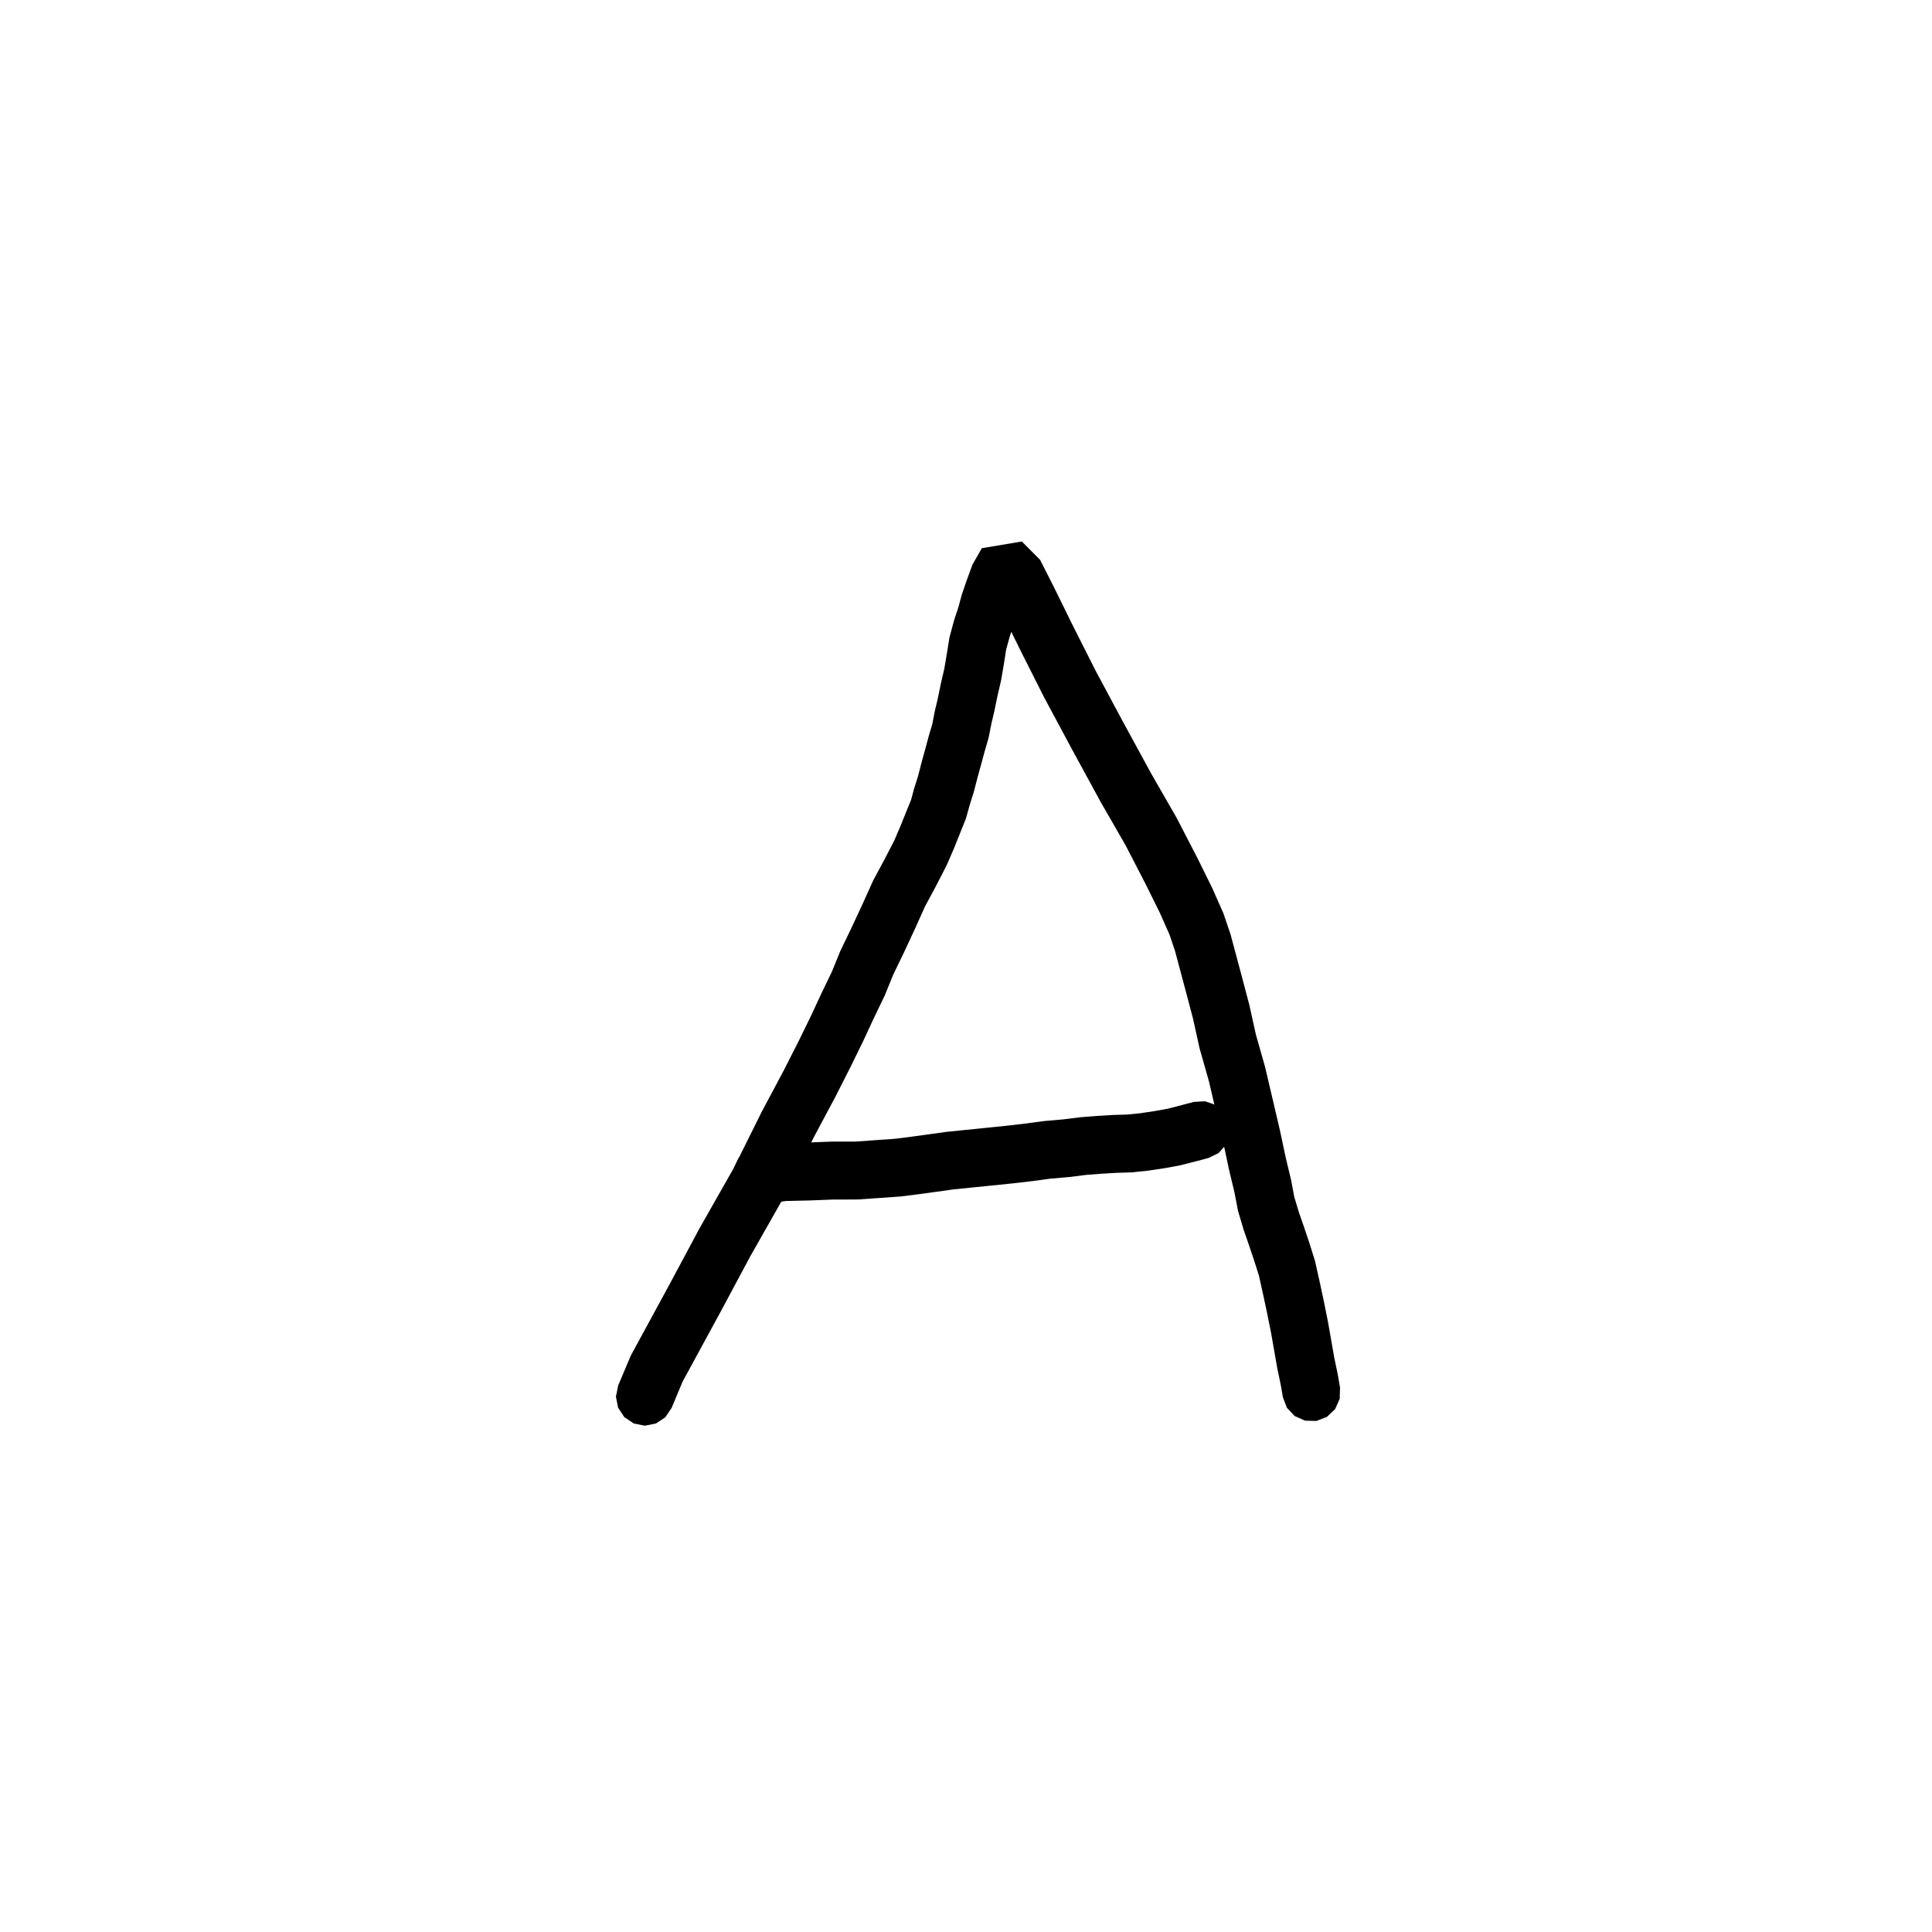
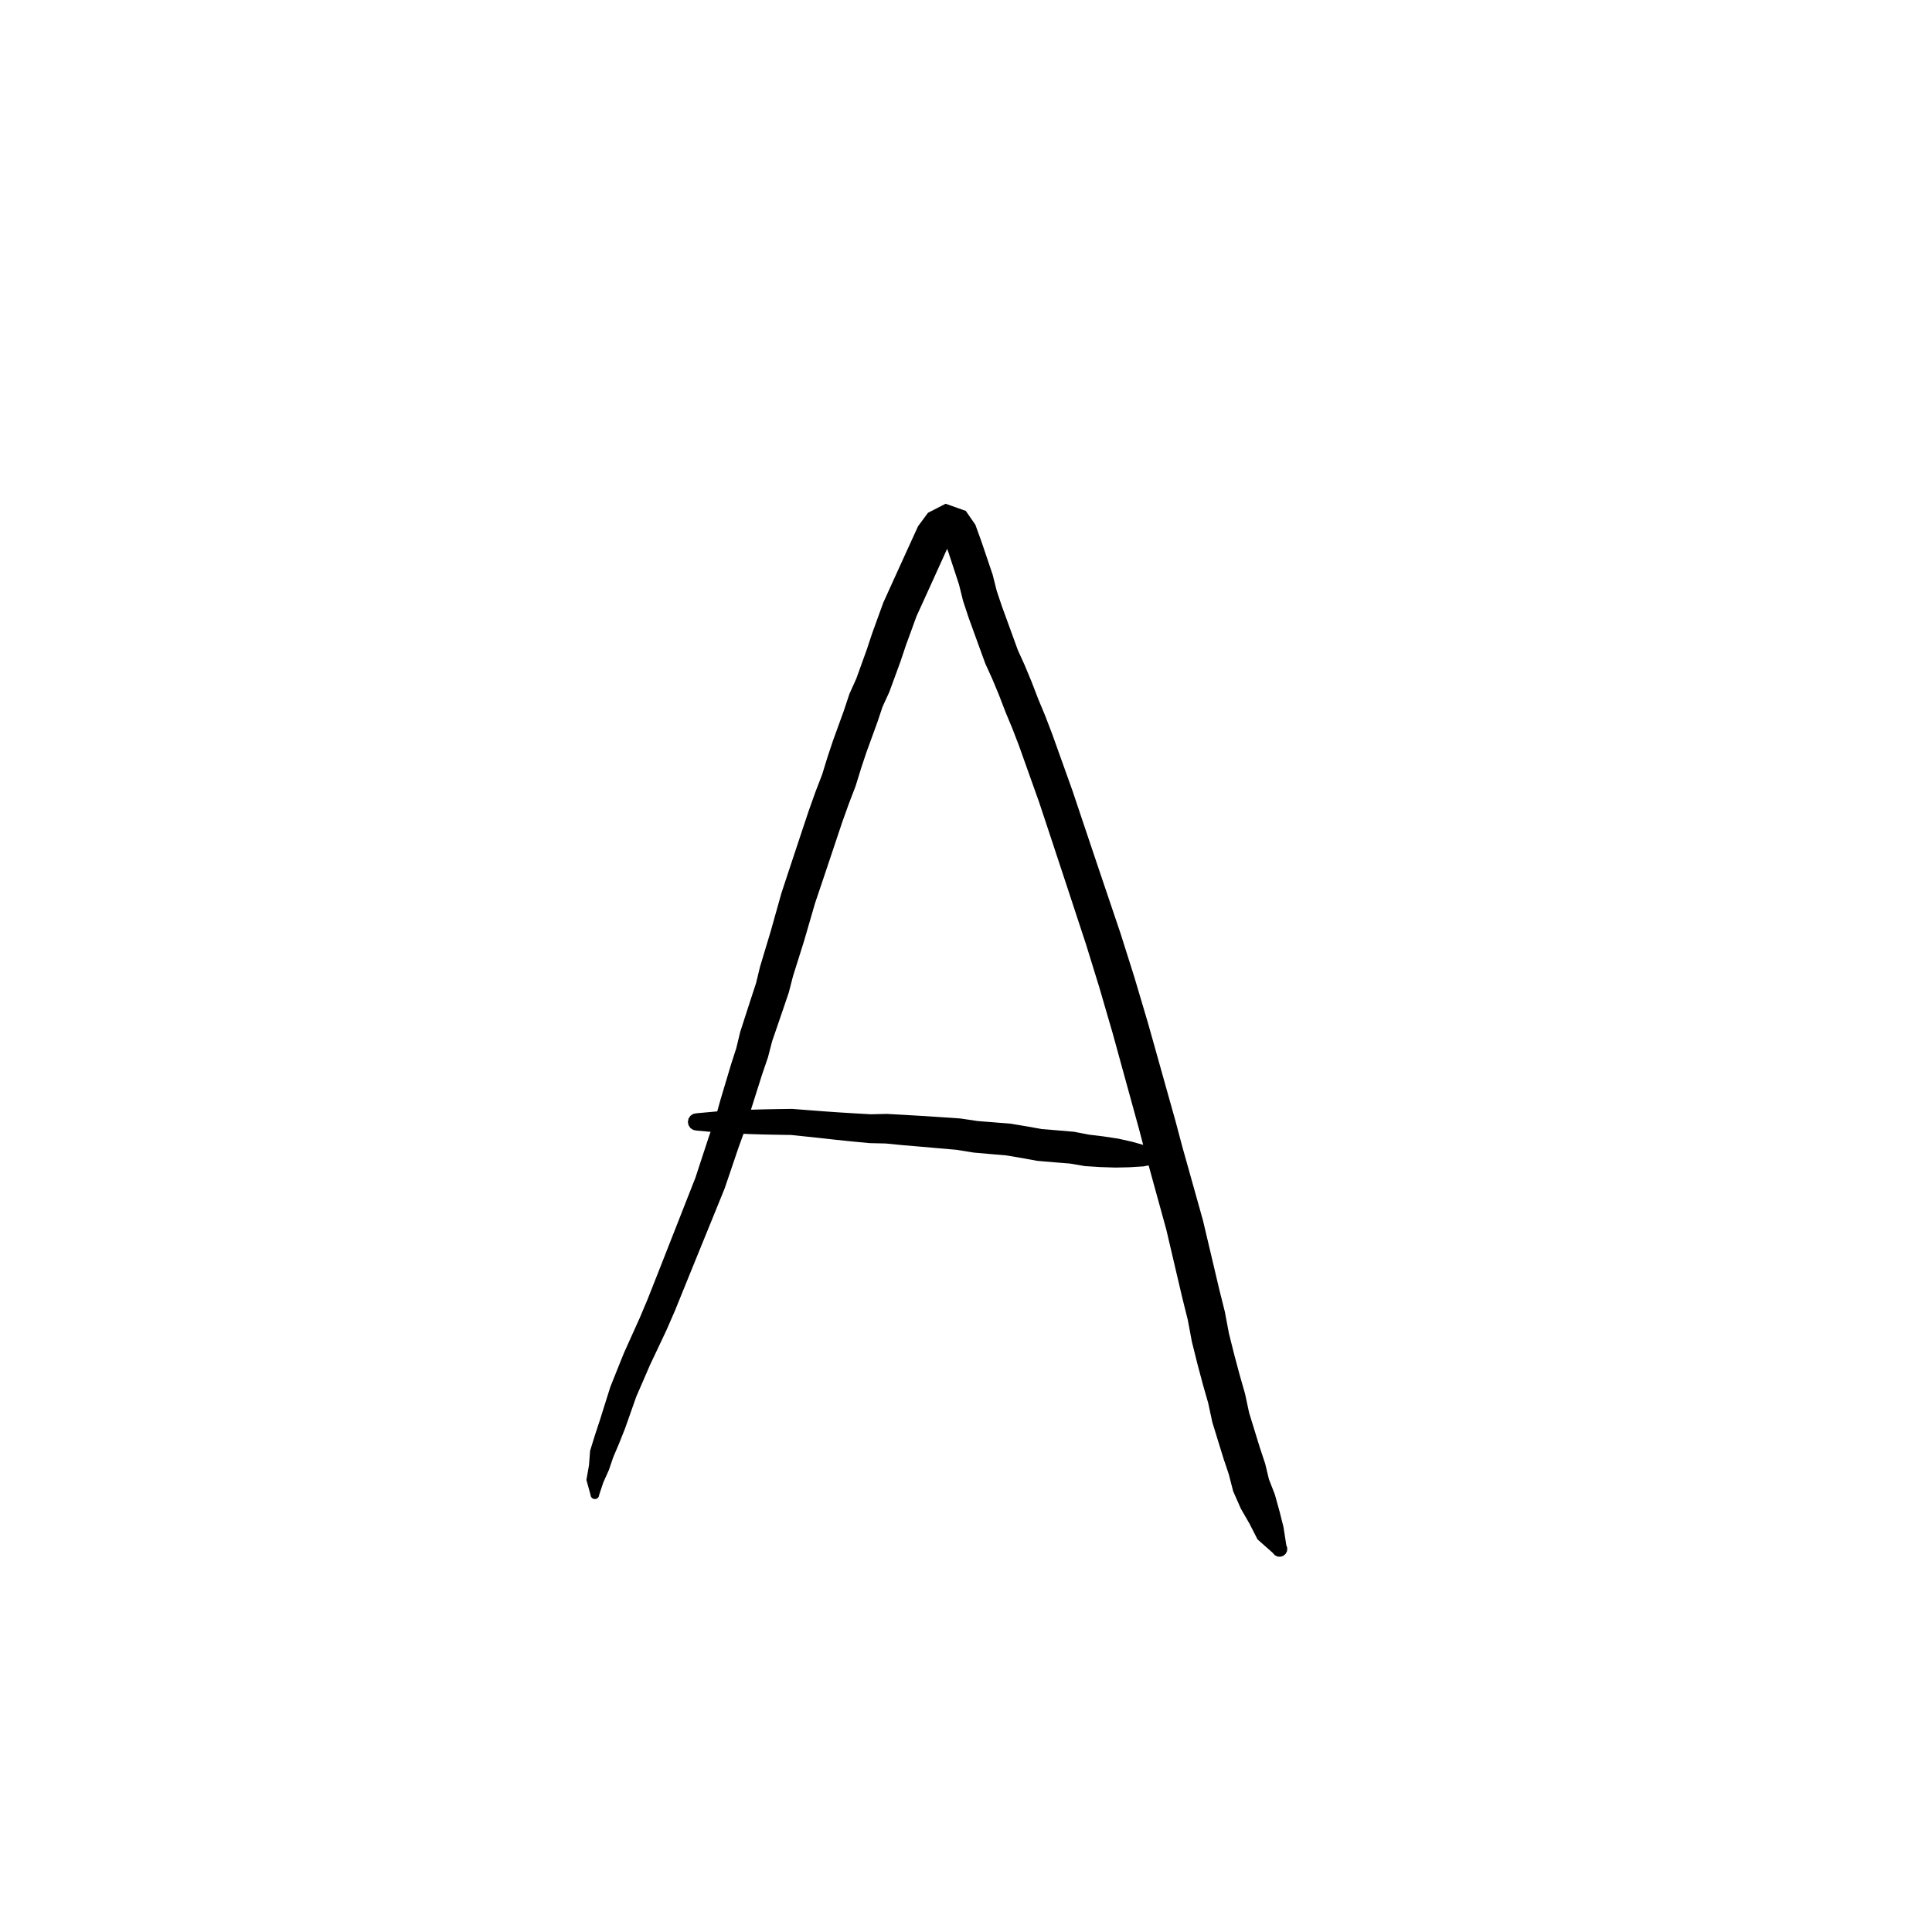
<svg xmlns="http://www.w3.org/2000/svg" viewBox="0 0 300 300" width="300" height="300">
-   <path d="M 104.289 218.622 L 105.977 214.569 L 111.897 203.687 L 116.519 195.051 L 121.895 185.581 L 126.318 176.688 L 129.641 170.455 L 132.114 165.587 L 134.108 161.501 L 135.646 158.187 L 137.391 154.558 L 138.7 151.345 L 140.359 147.911 L 142.134 144.096 L 143.67 140.682 L 145.307 137.645 L 146.995 134.365 L 148.128 131.74 L 149.026 129.512 L 149.986 127.113 L 150.579 124.992 L 151.209 122.986 L 151.798 120.698 L 152.366 118.647 L 152.892 116.693 L 153.515 114.551 L 153.947 112.351 L 154.412 110.386 L 154.901 108.015 L 155.454 105.618 L 155.9 103.009 L 156.228 100.892 L 156.784 98.862 L 157.433 96.898 L 157.953 94.966 L 158.652 92.956 L 159.331 91.089 L 159.035 91.27 L 154.246 91.918 L 153.83 91.63 L 155.583 95.153 L 158.476 101.041 L 162.131 108.283 L 166.419 116.285 L 170.907 124.52 L 174.798 131.292 L 177.855 137.207 L 180.101 141.747 L 181.602 145.132 L 182.459 147.674 L 183.299 150.822 L 184.175 154.095 L 185.242 158.134 L 186.275 162.8 L 187.731 167.939 L 188.846 172.714 L 189.978 177.552 L 190.858 181.694 L 191.695 185.183 L 192.232 188.007 L 193.126 191.002 L 193.917 193.288 L 194.73 195.702 L 195.487 198.082 L 196.097 200.831 L 196.725 203.756 L 197.348 206.845 L 197.837 209.619 L 198.334 212.456 L 198.9 215.177 L 199.206 216.969 L 199.833 218.609 L 201.041 219.883 L 202.644 220.599 L 204.399 220.647 L 206.039 220.019 L 207.314 218.811 L 208.029 217.208 L 208.077 215.453 L 207.737 213.472 L 207.174 210.764 L 206.701 208.061 L 206.19 205.167 L 205.537 201.925 L 204.889 198.905 L 204.182 195.761 L 203.287 192.912 L 202.435 190.381 L 201.695 188.249 L 200.975 185.871 L 200.489 183.271 L 199.639 179.719 L 198.761 175.584 L 197.61 170.664 L 196.443 165.681 L 194.999 160.585 L 193.99 156.022 L 192.873 151.785 L 191.993 148.496 L 191.077 145.081 L 189.968 141.814 L 188.24 137.907 L 185.882 133.136 L 182.693 126.97 L 178.765 120.132 L 174.336 112.005 L 170.112 104.124 L 166.53 97.025 L 163.647 91.155 L 161.505 86.93 L 158.671 84.081 L 152.462 85.123 L 151.007 87.667 L 150.173 89.939 L 149.357 92.3 L 148.813 94.311 L 148.16 96.29 L 147.429 98.998 L 147.019 101.55 L 146.629 103.854 L 146.109 106.091 L 145.622 108.451 L 145.148 110.459 L 144.768 112.429 L 144.227 114.259 L 143.684 116.276 L 143.102 118.379 L 142.552 120.526 L 141.947 122.441 L 141.473 124.193 L 140.678 126.149 L 139.822 128.274 L 138.876 130.482 L 137.344 133.451 L 135.594 136.71 L 133.952 140.346 L 132.225 144.059 L 130.482 147.675 L 129.172 150.892 L 127.511 154.339 L 125.985 157.625 L 124.061 161.569 L 121.663 166.288 L 118.307 172.586 L 113.955 181.344 L 108.641 190.7 L 103.978 199.41 L 97.954 210.489 L 95.99 215.139 L 95.64 216.86 L 95.974 218.583 L 96.943 220.048 L 98.398 221.03 L 100.119 221.381 L 101.842 221.046 L 103.307 220.077 Z" fill="black" fill-rule="nonzero" />
-   <path d="M 118.946 186.95 L 122.034 186.492 L 125.726 186.406 L 129.456 186.261 L 133.179 186.259 L 136.534 186.024 L 139.831 185.789 L 142.694 185.432 L 145.196 185.088 L 148.063 184.687 L 150.925 184.398 L 153.872 184.099 L 157.089 183.772 L 160.393 183.391 L 163.09 183.025 L 166.015 182.769 L 168.67 182.439 L 170.952 182.259 L 173.28 182.122 L 175.695 182.045 L 178.231 181.785 L 180.784 181.405 L 183.245 180.955 L 185.799 180.301 L 187.653 179.811 L 189.231 179.041 L 190.393 177.725 L 190.964 176.065 L 190.856 174.312 L 190.085 172.734 L 188.77 171.572 L 187.109 171.001 L 185.357 171.109 L 183.534 171.59 L 181.303 172.167 L 179.32 172.525 L 177.1 172.856 L 175.096 173.065 L 172.873 173.131 L 170.332 173.28 L 167.751 173.486 L 165.073 173.818 L 162.098 174.08 L 159.281 174.46 L 156.118 174.825 L 152.964 175.145 L 150.018 175.444 L 146.987 175.752 L 143.961 176.173 L 141.524 176.508 L 138.971 176.83 L 135.897 177.047 L 132.882 177.264 L 129.279 177.262 L 125.44 177.411 L 121.31 177.521 L 117.652 178.043 L 115.997 178.629 L 114.693 179.805 L 113.937 181.39 L 113.846 183.143 L 114.432 184.798 L 115.607 186.103 L 117.192 186.858 Z" fill="black" fill-rule="nonzero" />
+   <path d="M 93.043 232.105 L 93.68 230.197 L 94.54 228.28 L 95.213 226.302 L 96.127 224.152 L 97.048 221.834 L 97.944 219.297 L 98.802 216.86 L 99.865 214.422 L 100.932 211.949 L 102.207 209.262 L 103.506 206.506 L 104.81 203.511 L 106.098 200.334 L 107.377 197.182 L 108.66 194.032 L 109.943 190.882 L 111.226 187.733 L 112.532 184.516 L 113.625 181.296 L 114.685 178.167 L 115.772 175.177 L 116.65 172.181 L 117.505 169.475 L 118.362 166.773 L 119.246 164.19 L 119.9 161.67 L 120.735 159.245 L 121.597 156.725 L 122.486 154.109 L 123.143 151.56 L 123.983 148.894 L 124.849 146.135 L 125.712 143.166 L 126.55 140.281 L 127.595 137.181 L 128.653 134.025 L 129.709 130.868 L 130.755 127.738 L 131.789 124.85 L 132.861 122.057 L 133.724 119.259 L 134.544 116.798 L 135.375 114.519 L 136.232 112.168 L 137.043 109.742 L 138.085 107.468 L 138.972 105.052 L 139.832 102.701 L 140.678 100.176 L 141.511 97.899 L 142.316 95.686 L 143.327 93.469 L 144.38 91.154 L 145.432 88.837 L 146.483 86.521 L 147.436 84.406 L 148.006 83.532 L 147.378 83.673 L 146.348 83.404 L 146.547 83.786 L 147.296 85.833 L 148.114 88.33 L 148.914 90.762 L 149.54 93.29 L 150.421 95.95 L 151.274 98.302 L 152.115 100.618 L 152.996 103.035 L 154.072 105.406 L 155.094 107.857 L 156.146 110.594 L 157.199 113.12 L 158.226 115.791 L 159.266 118.709 L 160.316 121.658 L 161.357 124.578 L 162.396 127.71 L 163.442 130.87 L 164.486 134.031 L 165.53 137.192 L 166.57 140.354 L 167.609 143.516 L 168.641 146.652 L 169.675 150 L 170.708 153.348 L 171.744 156.908 L 172.781 160.468 L 173.818 164.241 L 174.861 168.033 L 175.905 171.825 L 176.941 175.598 L 177.984 179.6 L 179.032 183.412 L 180.076 187.204 L 181.106 190.941 L 181.929 194.462 L 182.768 198.042 L 183.613 201.641 L 184.438 204.945 L 185.068 208.314 L 185.934 211.789 L 186.788 214.995 L 187.611 217.873 L 188.251 220.845 L 189.131 223.709 L 189.984 226.477 L 190.808 228.929 L 191.485 231.558 L 192.675 234.258 L 194.034 236.618 L 195.265 239.034 L 197.631 241.128 L 197.942 241.485 L 198.365 241.696 L 198.837 241.73 L 199.286 241.579 L 199.643 241.269 L 199.854 240.845 L 199.887 240.373 L 199.737 239.925 L 199.296 237.106 L 198.703 234.75 L 197.957 232.058 L 197.041 229.706 L 196.456 227.282 L 195.595 224.681 L 194.764 221.975 L 193.96 219.365 L 193.336 216.442 L 192.475 213.426 L 191.645 210.316 L 190.827 207.054 L 190.194 203.686 L 189.334 200.254 L 188.495 196.695 L 187.65 193.117 L 186.789 189.48 L 185.713 185.638 L 184.652 181.851 L 183.595 178.084 L 182.533 174.087 L 181.464 170.281 L 180.402 166.493 L 179.34 162.707 L 178.271 158.9 L 177.203 155.302 L 176.134 151.704 L 175.062 148.316 L 173.991 144.927 L 172.917 141.747 L 171.851 138.593 L 170.786 135.44 L 169.724 132.285 L 168.663 129.13 L 167.604 125.974 L 166.538 122.791 L 165.473 119.816 L 164.418 116.87 L 163.353 113.893 L 162.275 111.09 L 161.222 108.564 L 160.169 105.827 L 159.086 103.226 L 158.056 100.965 L 157.253 98.75 L 156.41 96.435 L 155.579 94.156 L 154.776 91.763 L 154.139 89.238 L 153.254 86.617 L 152.388 84.062 L 151.453 81.477 L 149.967 79.333 L 146.833 78.221 L 144.099 79.626 L 142.564 81.699 L 141.412 84.216 L 140.358 86.531 L 139.304 88.846 L 138.251 91.162 L 137.158 93.577 L 136.279 95.996 L 135.427 98.35 L 134.589 100.878 L 133.765 103.159 L 132.967 105.374 L 131.904 107.732 L 131.031 110.359 L 130.204 112.639 L 129.351 114.992 L 128.487 117.583 L 127.665 120.259 L 126.632 122.94 L 125.561 125.946 L 124.501 129.132 L 123.452 132.291 L 122.405 135.451 L 121.345 138.666 L 120.498 141.676 L 119.677 144.602 L 118.859 147.317 L 118.015 150.124 L 117.409 152.628 L 116.613 155.064 L 115.792 157.597 L 114.942 160.224 L 114.332 162.757 L 113.533 165.227 L 112.705 167.998 L 111.877 170.767 L 111.07 173.665 L 110.052 176.57 L 109.006 179.756 L 107.994 182.852 L 106.774 185.952 L 105.531 189.118 L 104.287 192.283 L 103.044 195.449 L 101.797 198.614 L 100.559 201.752 L 99.336 204.652 L 98.109 207.37 L 96.857 210.156 L 95.819 212.736 L 94.777 215.35 L 93.95 217.966 L 93.163 220.482 L 92.399 222.796 L 91.629 225.277 L 91.46 227.51 L 91.057 229.803 L 91.693 232.105 L 91.745 232.364 L 91.891 232.583 L 92.11 232.729 L 92.368 232.78 L 92.627 232.729 L 92.846 232.583 L 92.992 232.364 Z" fill="black" fill-rule="nonzero" />
+   <path d="M 108.158 175.555 L 111.316 175.841 L 113.842 175.967 L 116.368 176.097 L 118.684 176.165 L 120.789 176.205 L 122.798 176.236 L 125.024 176.468 L 127.337 176.711 L 129.657 176.971 L 132.194 177.234 L 135.016 177.503 L 137.54 177.561 L 140.194 177.822 L 143.139 178.07 L 145.867 178.311 L 148.509 178.54 L 151.232 178.976 L 153.847 179.205 L 156.271 179.412 L 158.679 179.819 L 161.099 180.258 L 163.74 180.484 L 166.152 180.677 L 168.457 181.071 L 170.889 181.226 L 173.207 181.298 L 175.327 181.255 L 177.549 181.117 L 179.737 180.709 L 181.842 180.149 L 182.1 180.097 L 182.319 179.951 L 182.466 179.732 L 182.517 179.474 L 182.466 179.215 L 182.319 178.996 L 182.1 178.85 L 181.842 178.799 L 179.737 178.238 L 177.714 177.831 L 175.726 177.271 L 173.635 176.808 L 171.322 176.458 L 169.122 176.192 L 166.795 175.744 L 164.154 175.516 L 161.743 175.32 L 159.531 174.918 L 156.887 174.483 L 154.258 174.269 L 151.82 174.077 L 149.07 173.671 L 146.238 173.479 L 143.493 173.298 L 140.542 173.126 L 137.723 172.966 L 135.195 173.024 L 132.543 172.871 L 130.027 172.714 L 127.715 172.552 L 125.397 172.375 L 122.991 172.185 L 120.789 172.216 L 118.684 172.256 L 116.368 172.324 L 113.842 172.454 L 111.316 172.58 L 108.158 172.866 L 107.643 172.968 L 107.207 173.26 L 106.916 173.696 L 106.813 174.211 L 106.916 174.725 L 107.207 175.161 L 107.643 175.453 Z" fill="black" fill-rule="nonzero" />
</svg>
